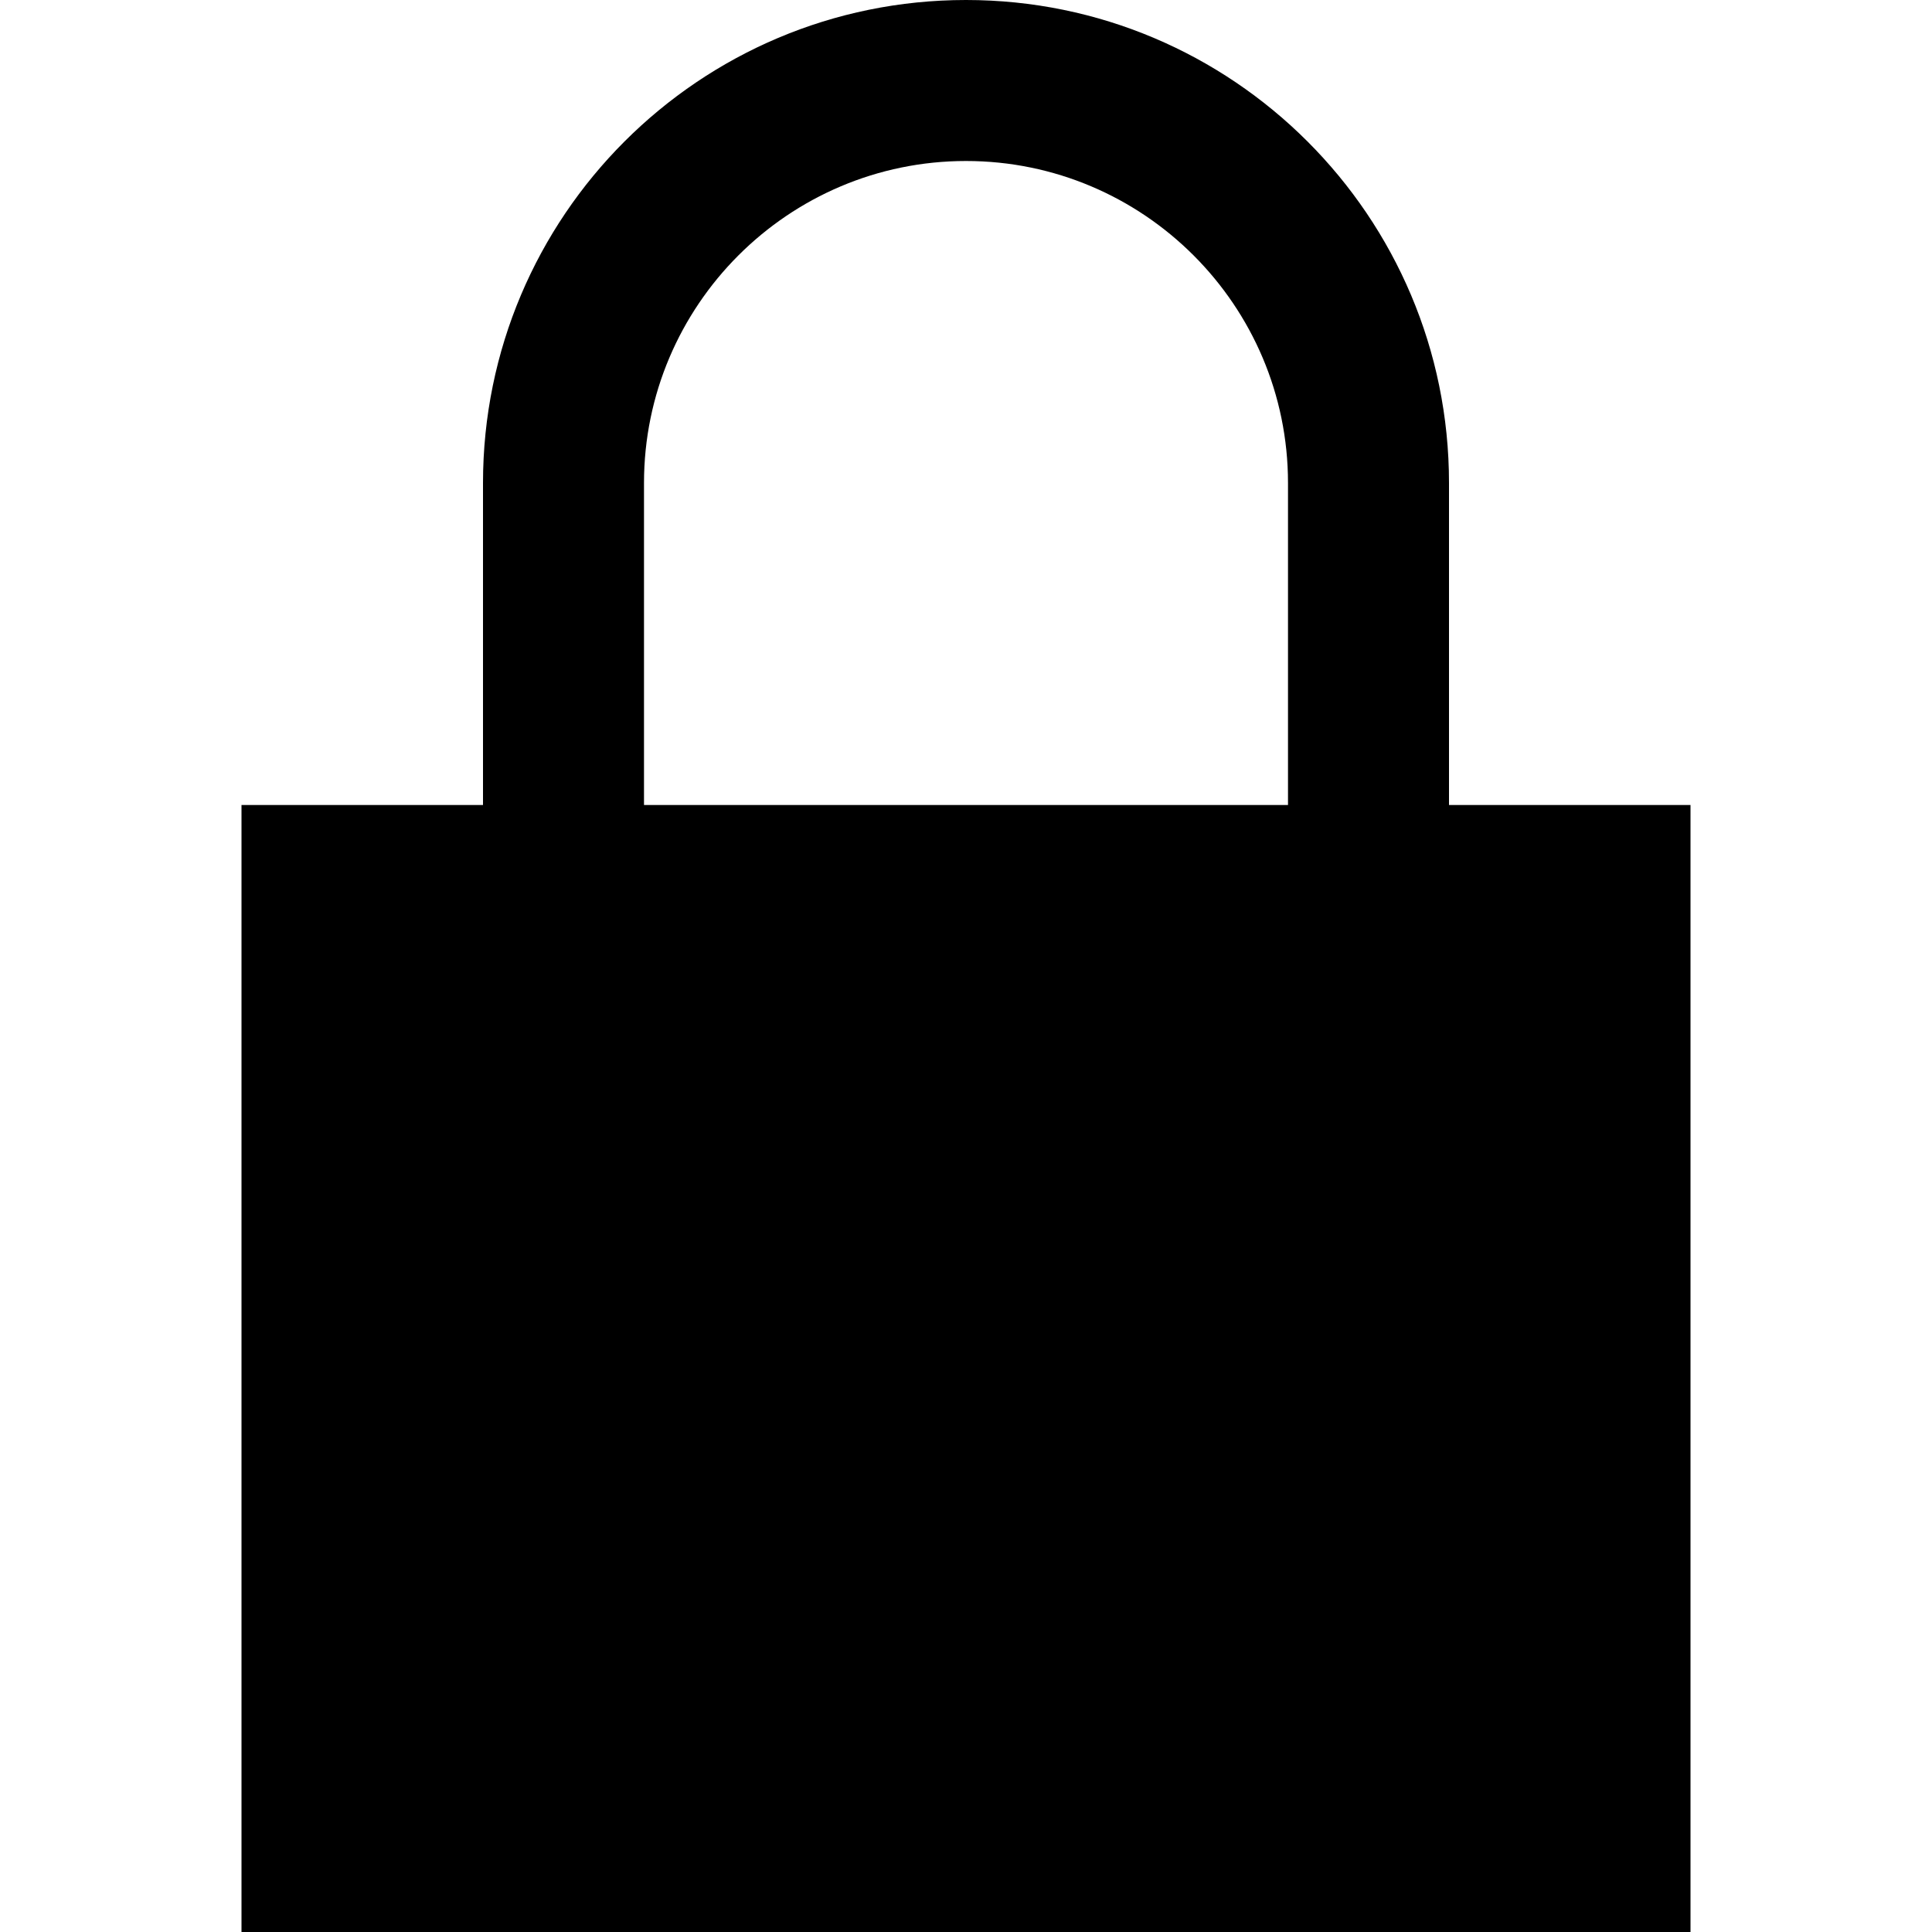
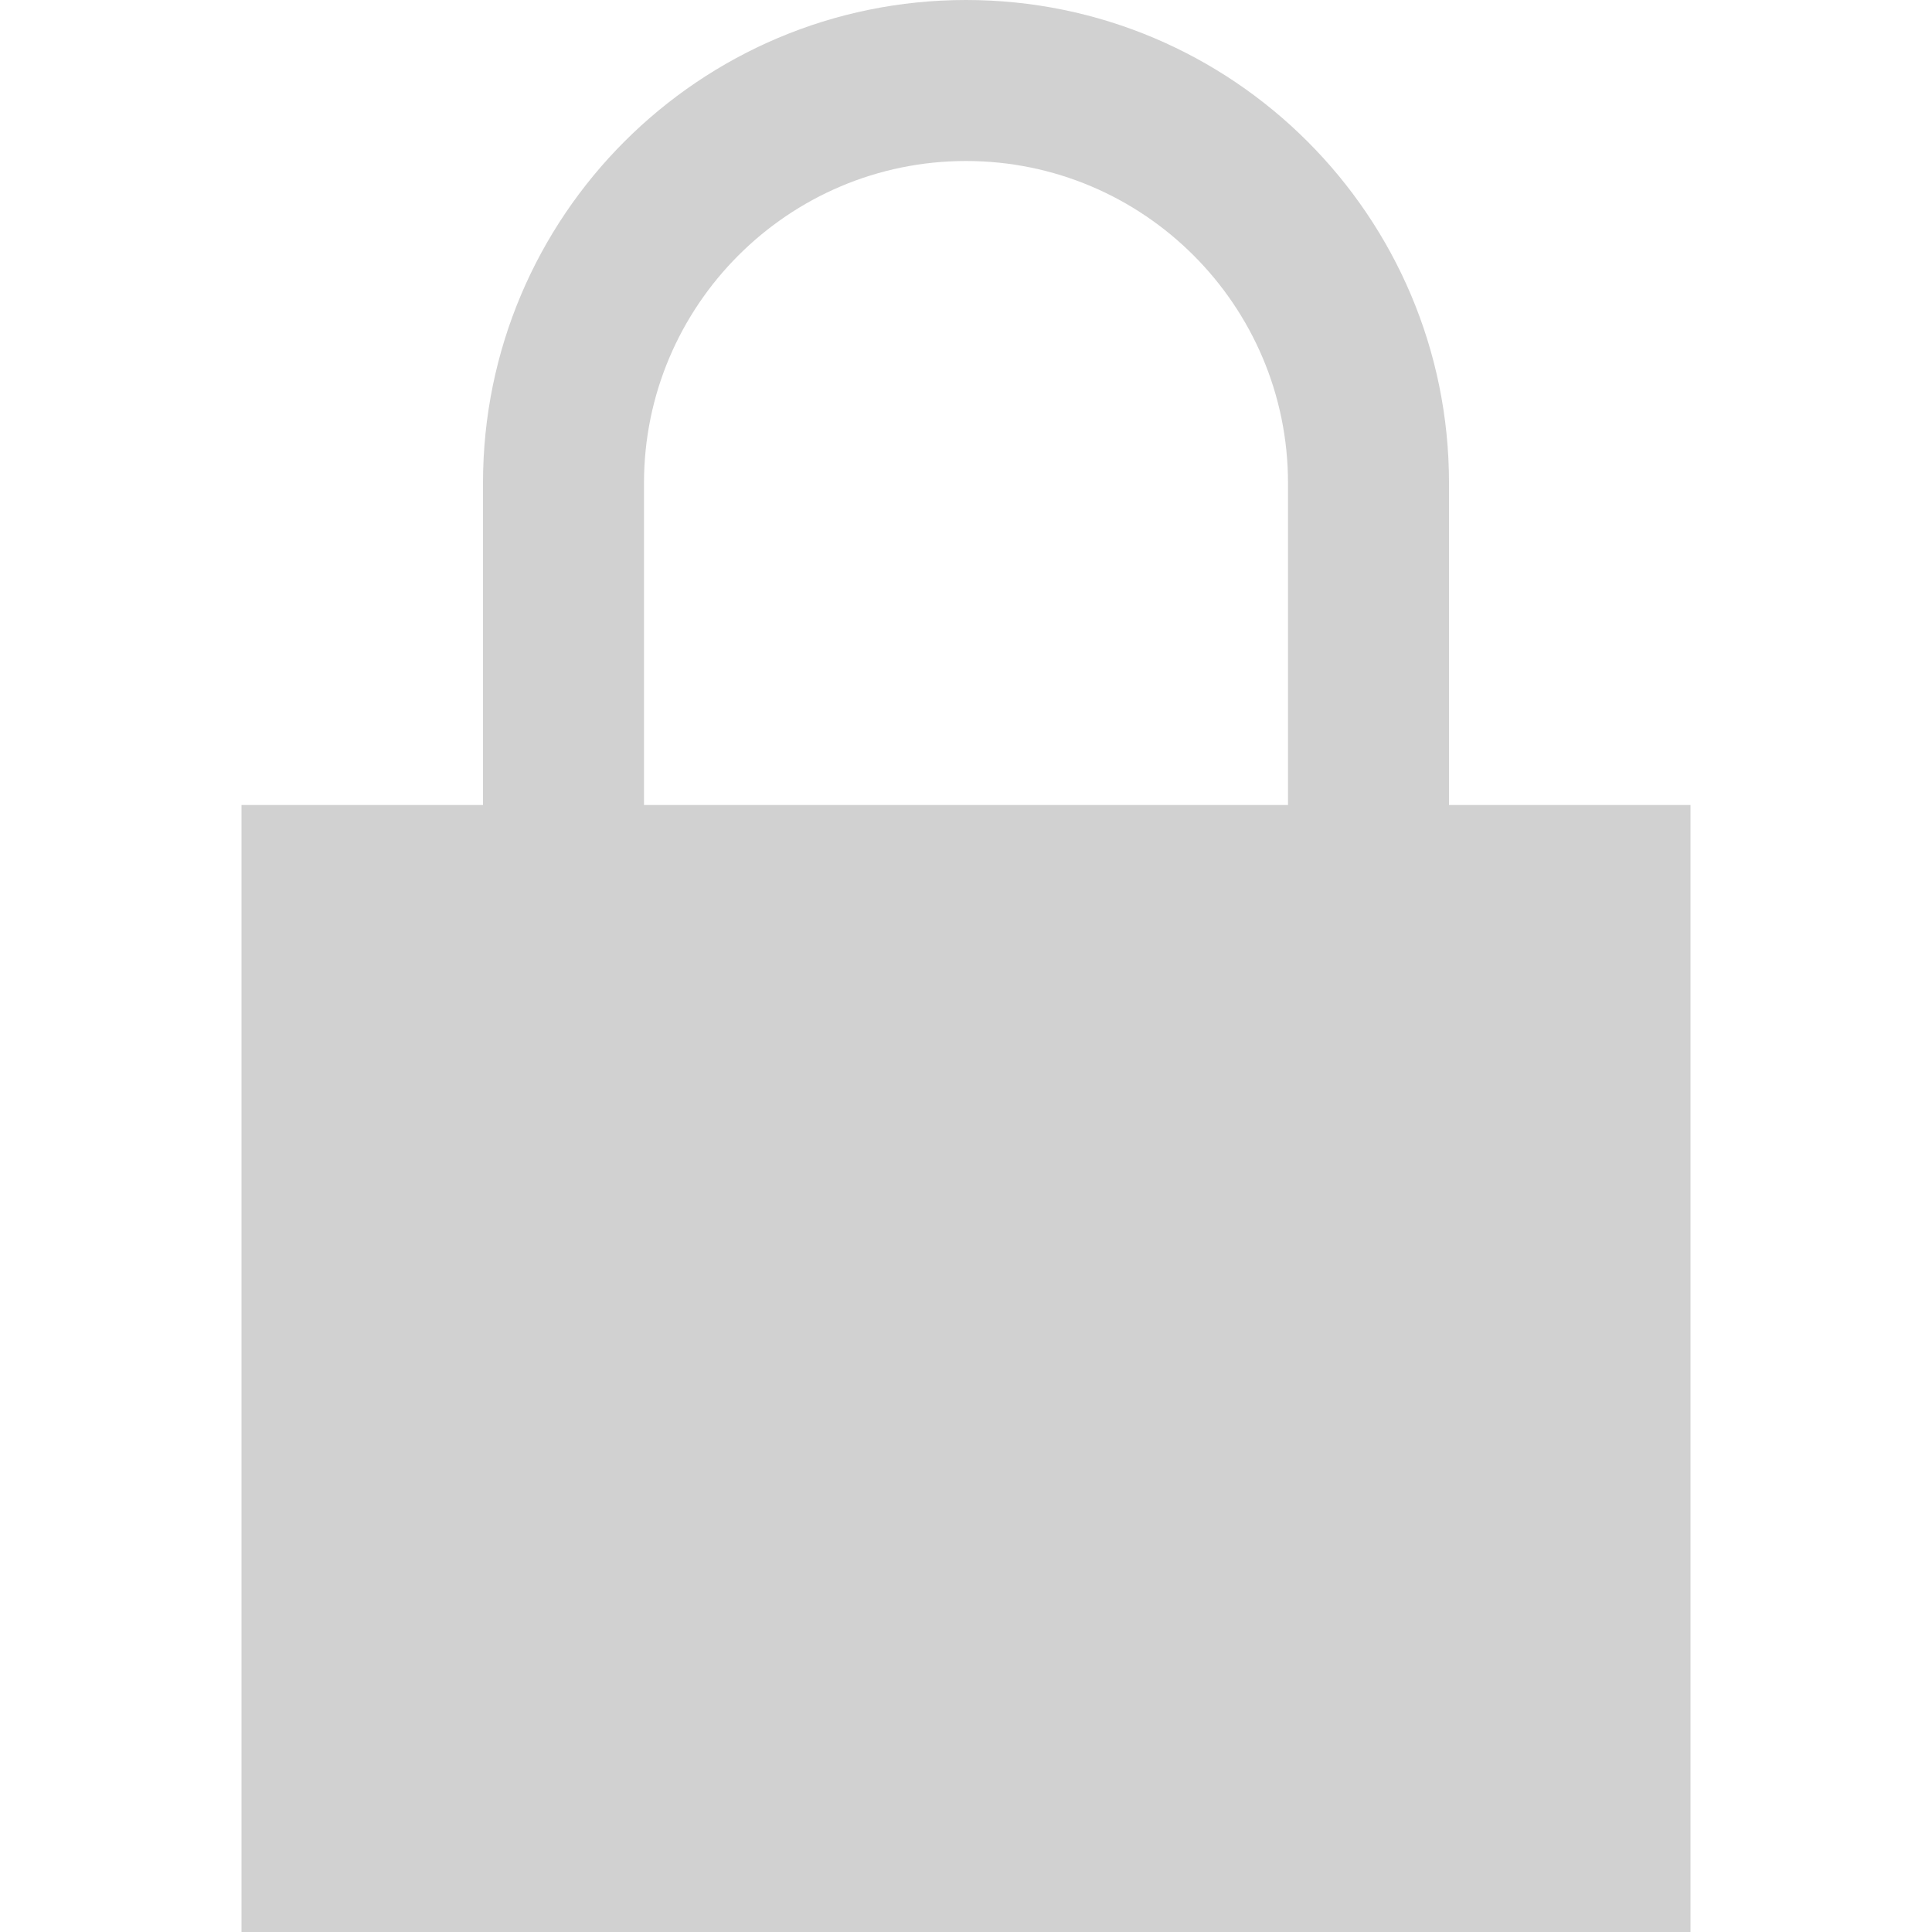
<svg xmlns="http://www.w3.org/2000/svg" width="24" height="24" viewBox="0 0 24 24">
-   <path d="M18 10v-4c0-3.313-2.687-6-6-6s-6 2.687-6 6v4h-3v14h18v-14h-3zm-10 0v-4c0-2.206 1.794-4 4-4s4 1.794 4 4v4h-8z" />
+   <path fill="rgb(209, 209, 209)" d="M18 10v-4c0-3.313-2.687-6-6-6s-6 2.687-6 6v4h-3v14h18v-14h-3zm-10 0v-4c0-2.206 1.794-4 4-4s4 1.794 4 4v4h-8z" />
</svg>
